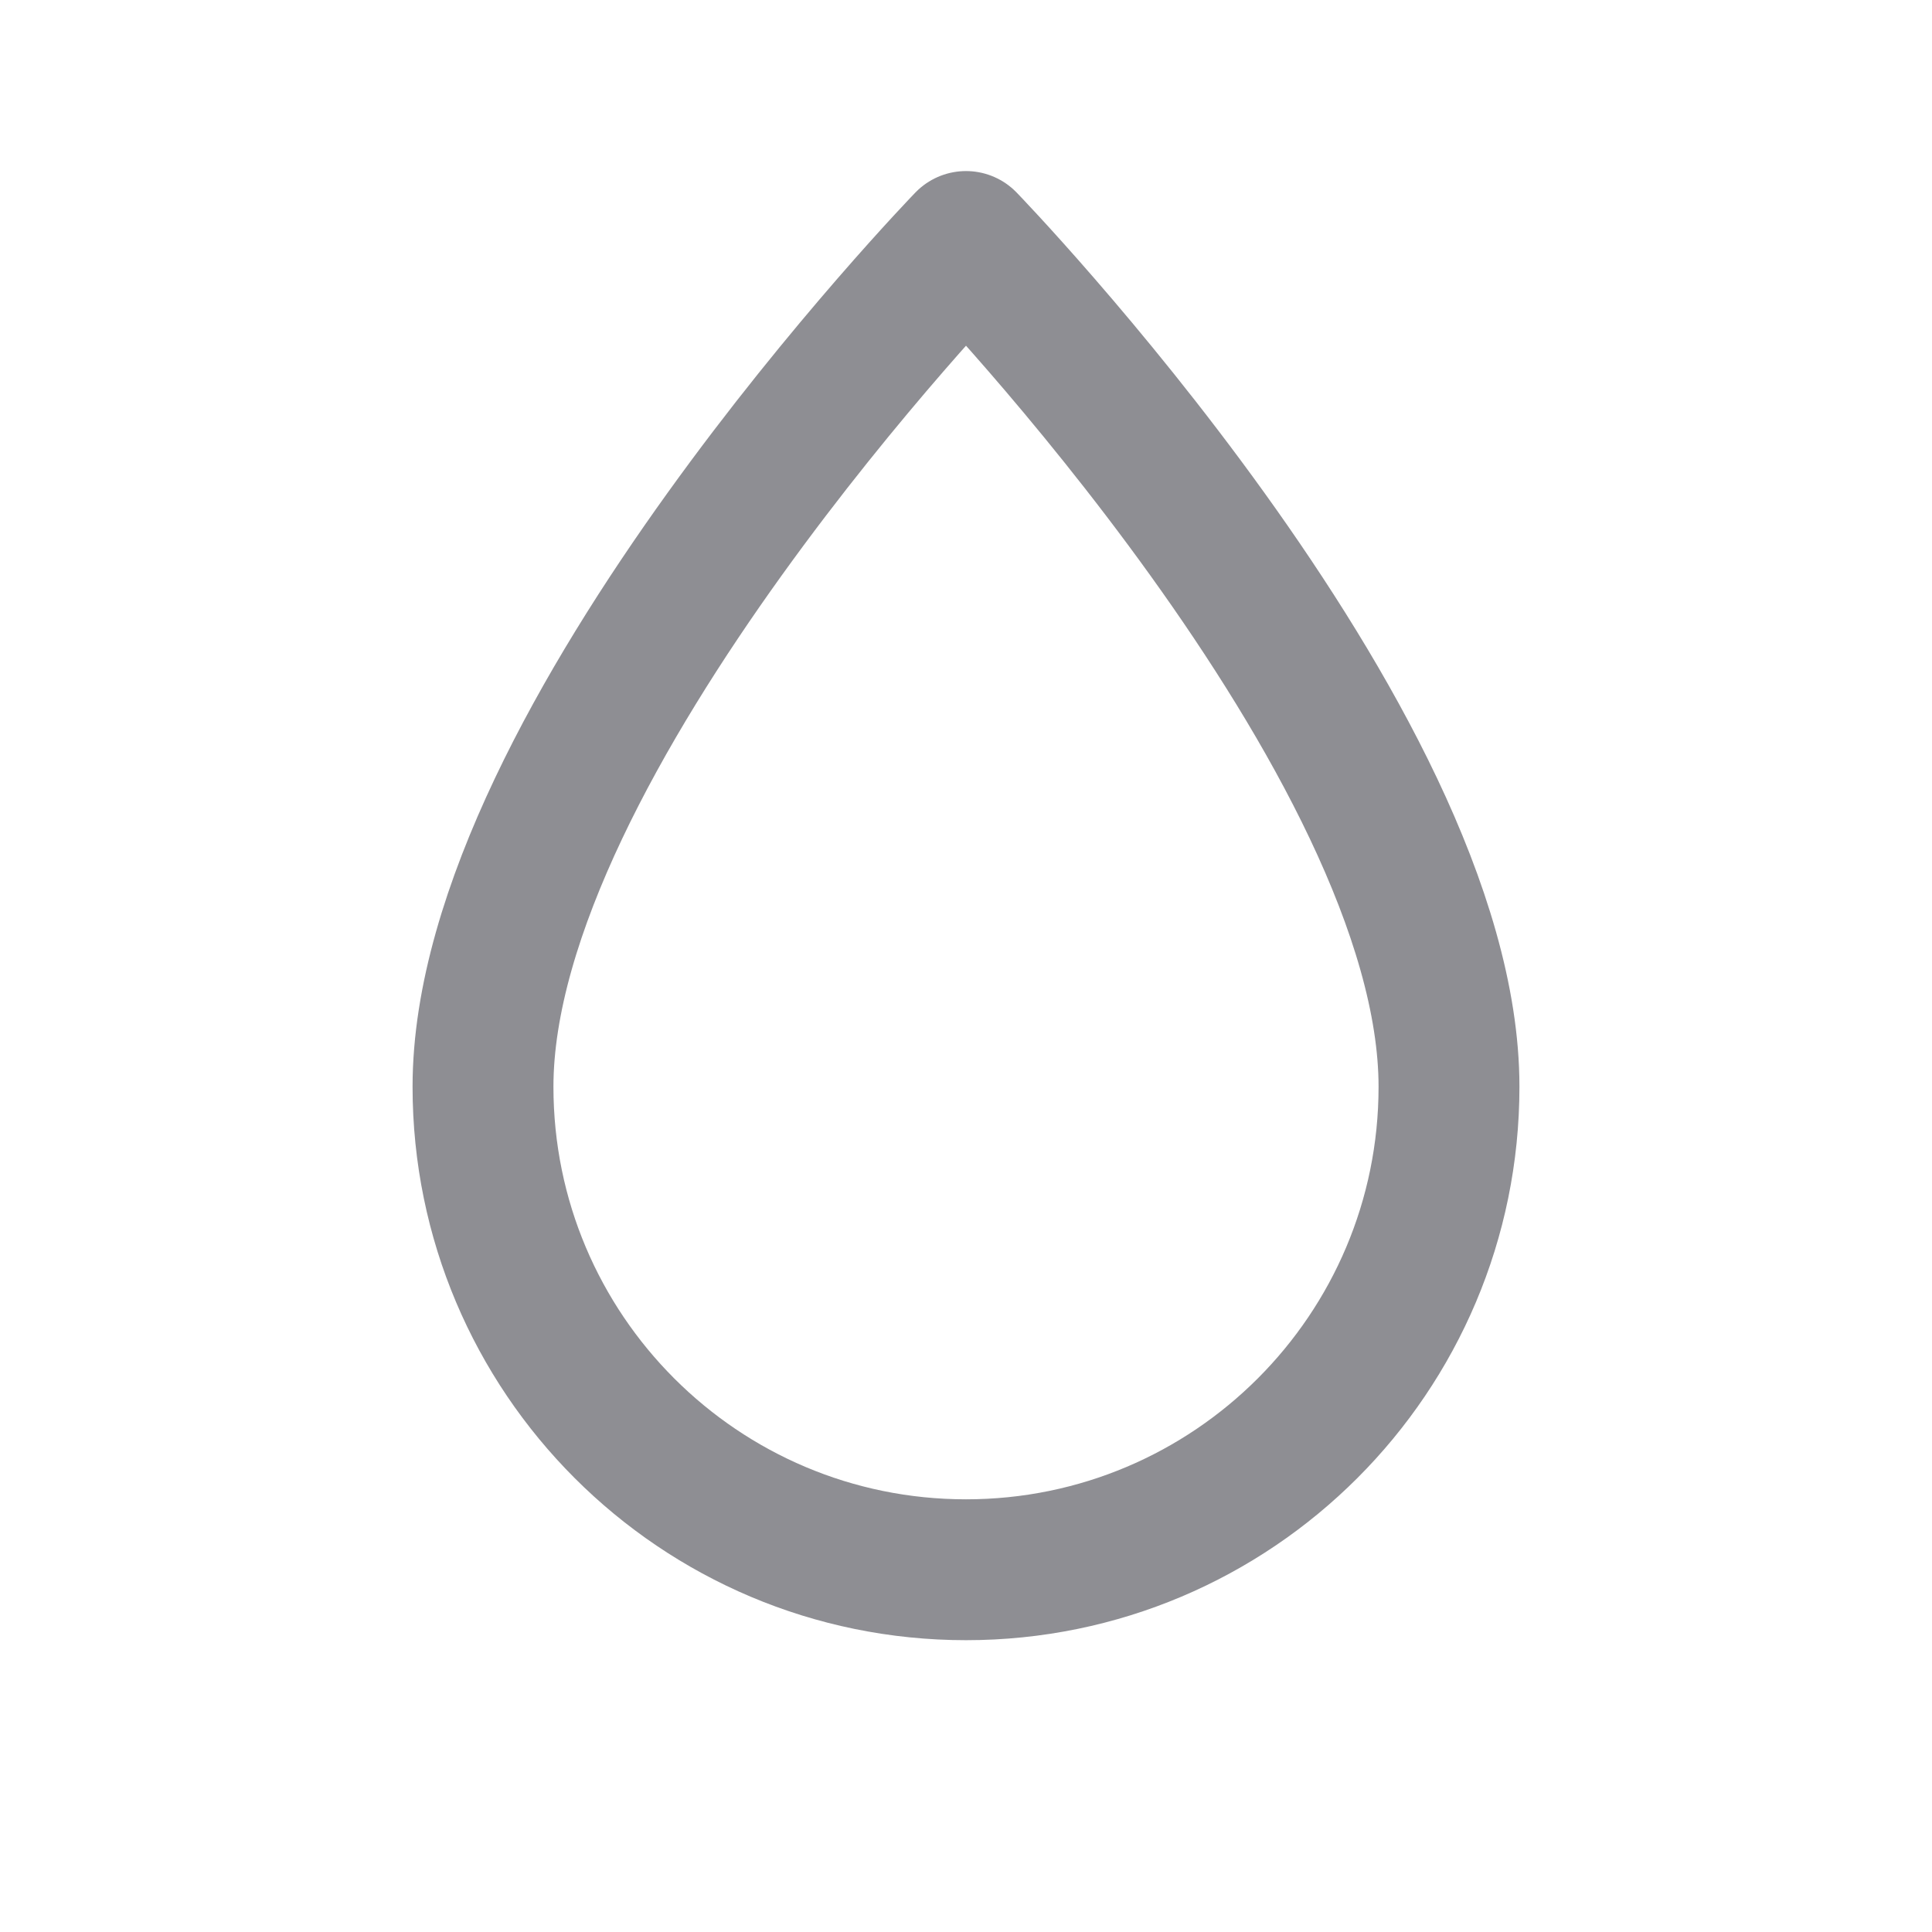
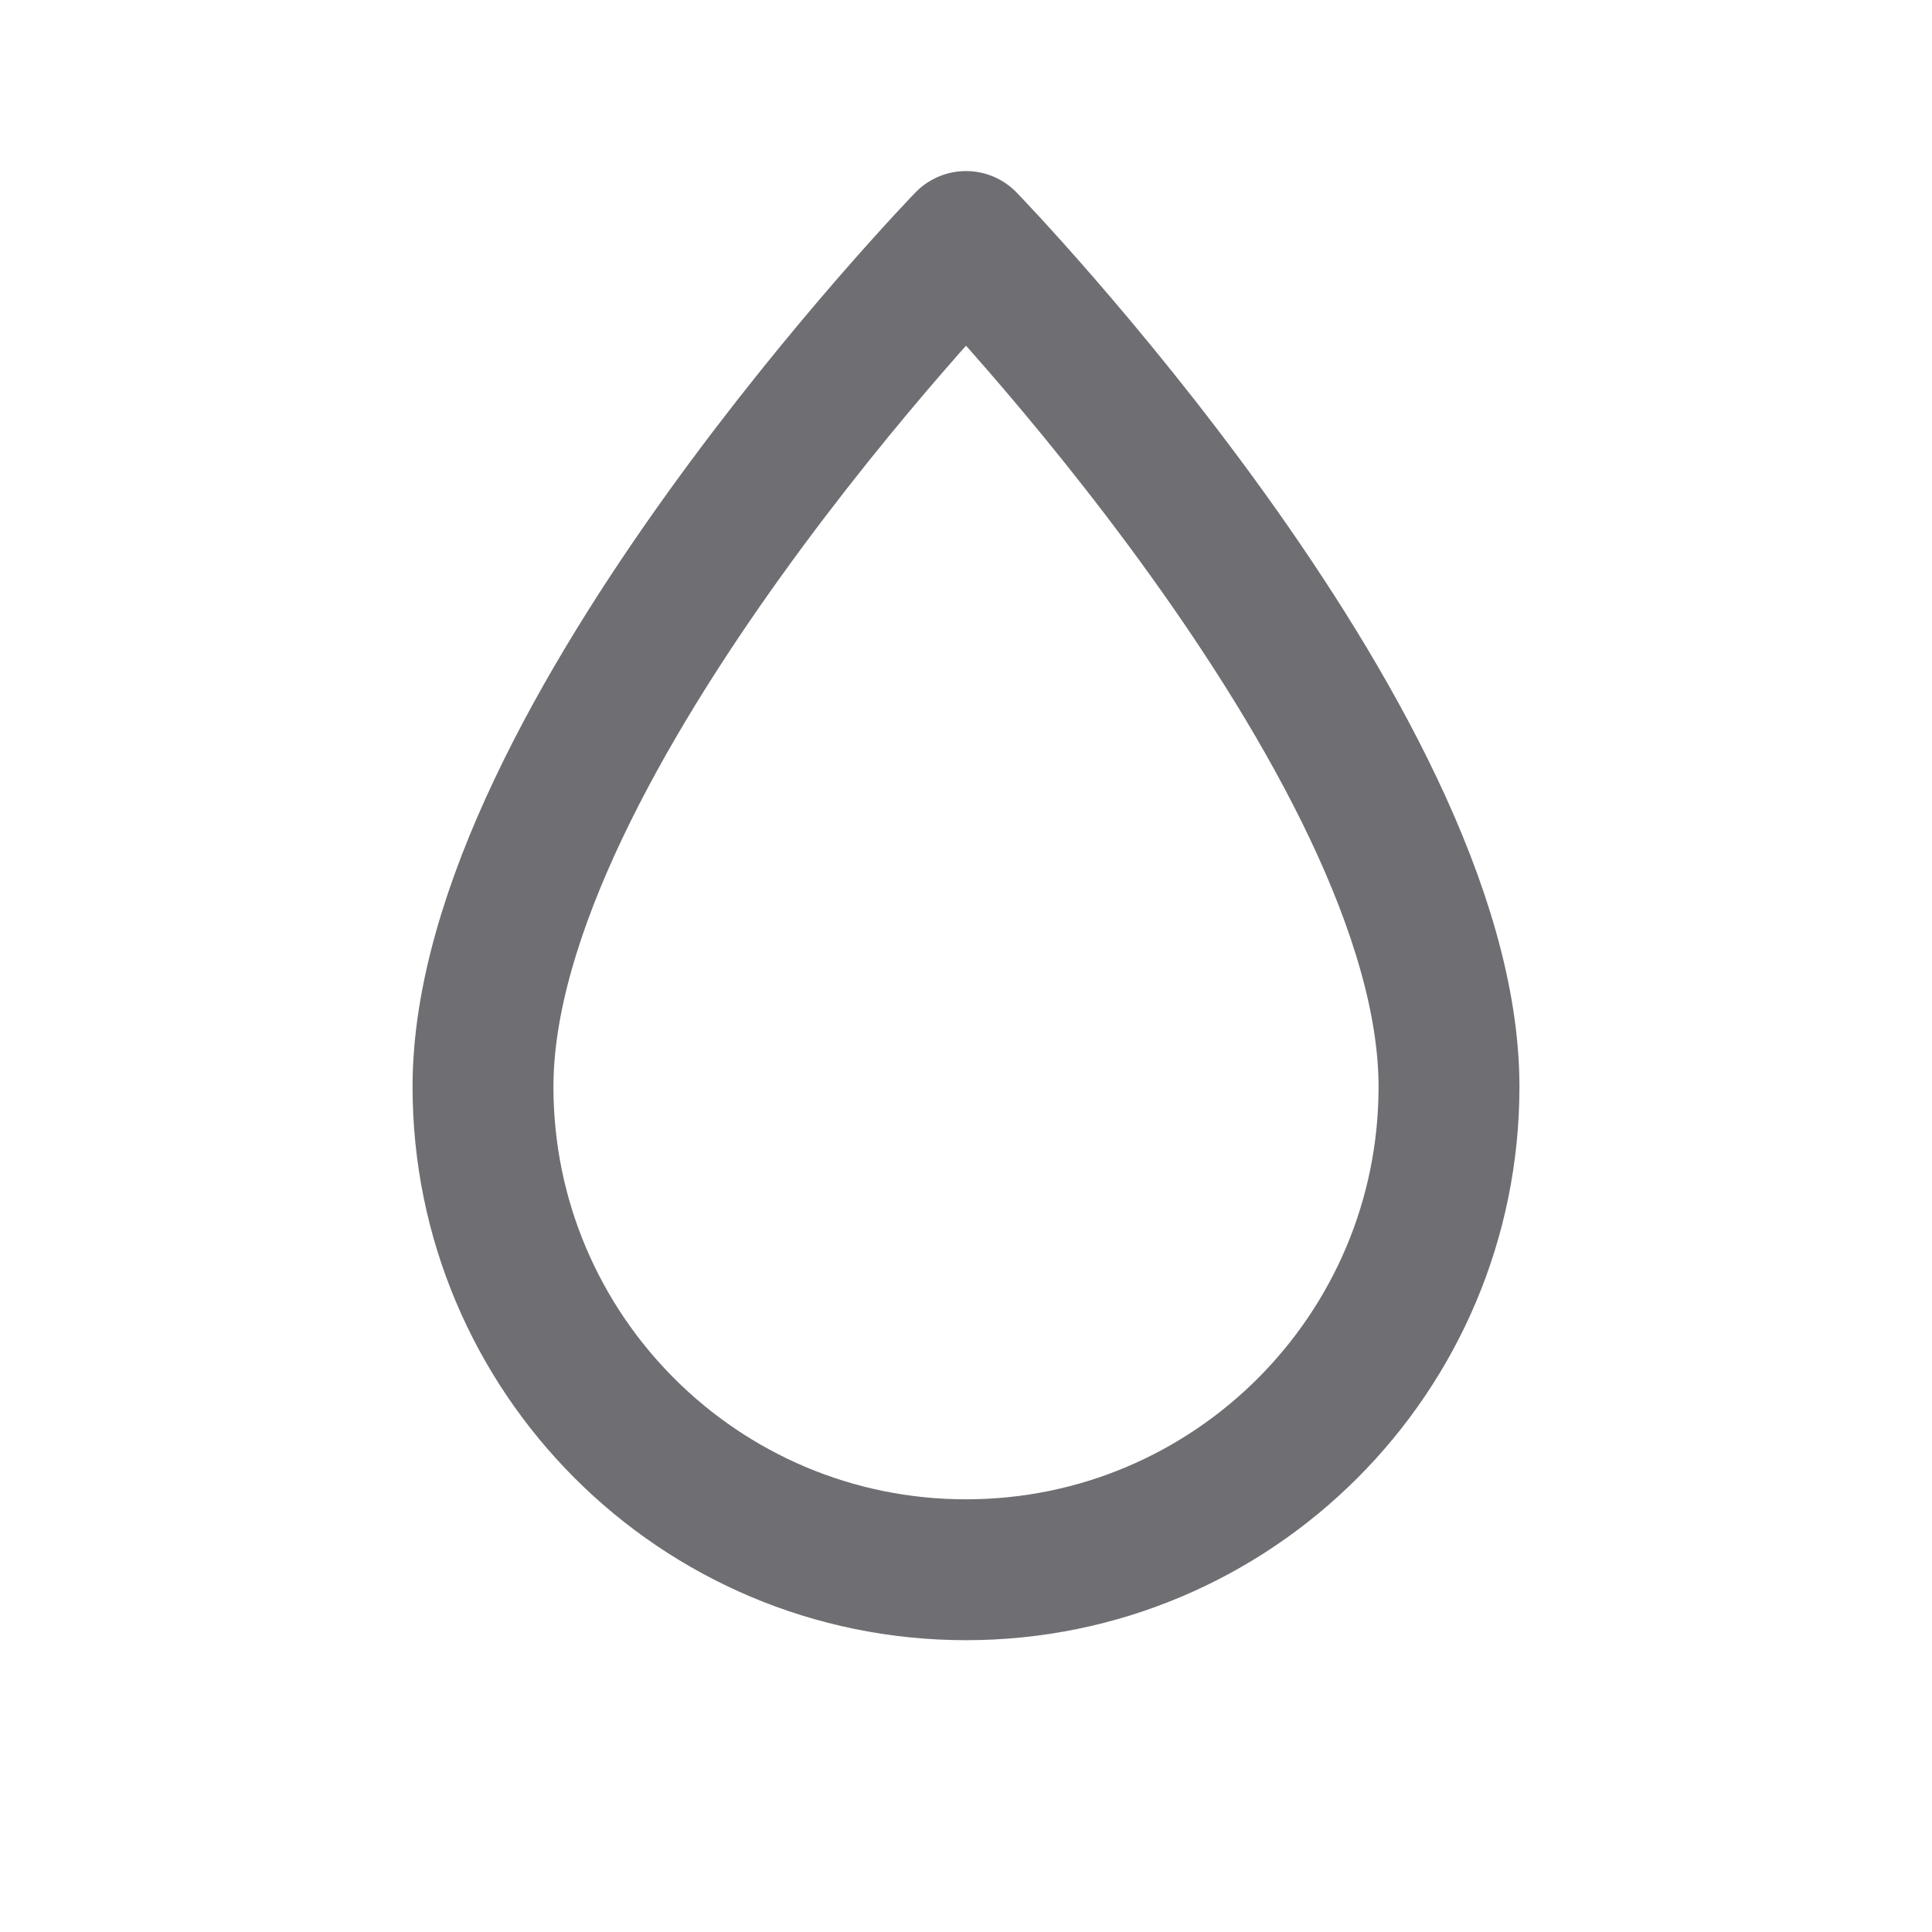
- <svg xmlns="http://www.w3.org/2000/svg" viewBox="0 0 24 24" width="24" height="24" fill="none" stroke="#8E8E93" stroke-width="1.75" stroke-linecap="round" stroke-linejoin="round">
+ <svg xmlns="http://www.w3.org/2000/svg" viewBox="0 0 24 24" width="24" height="24" fill="none" stroke="#6E6E73" stroke-width="1.75" stroke-linecap="round" stroke-linejoin="round">
  <path d="M12 3s6 6.2 6 10.5a6 6 0 0 1-12 0C6 9.2 12 3 12 3z" />
</svg>
